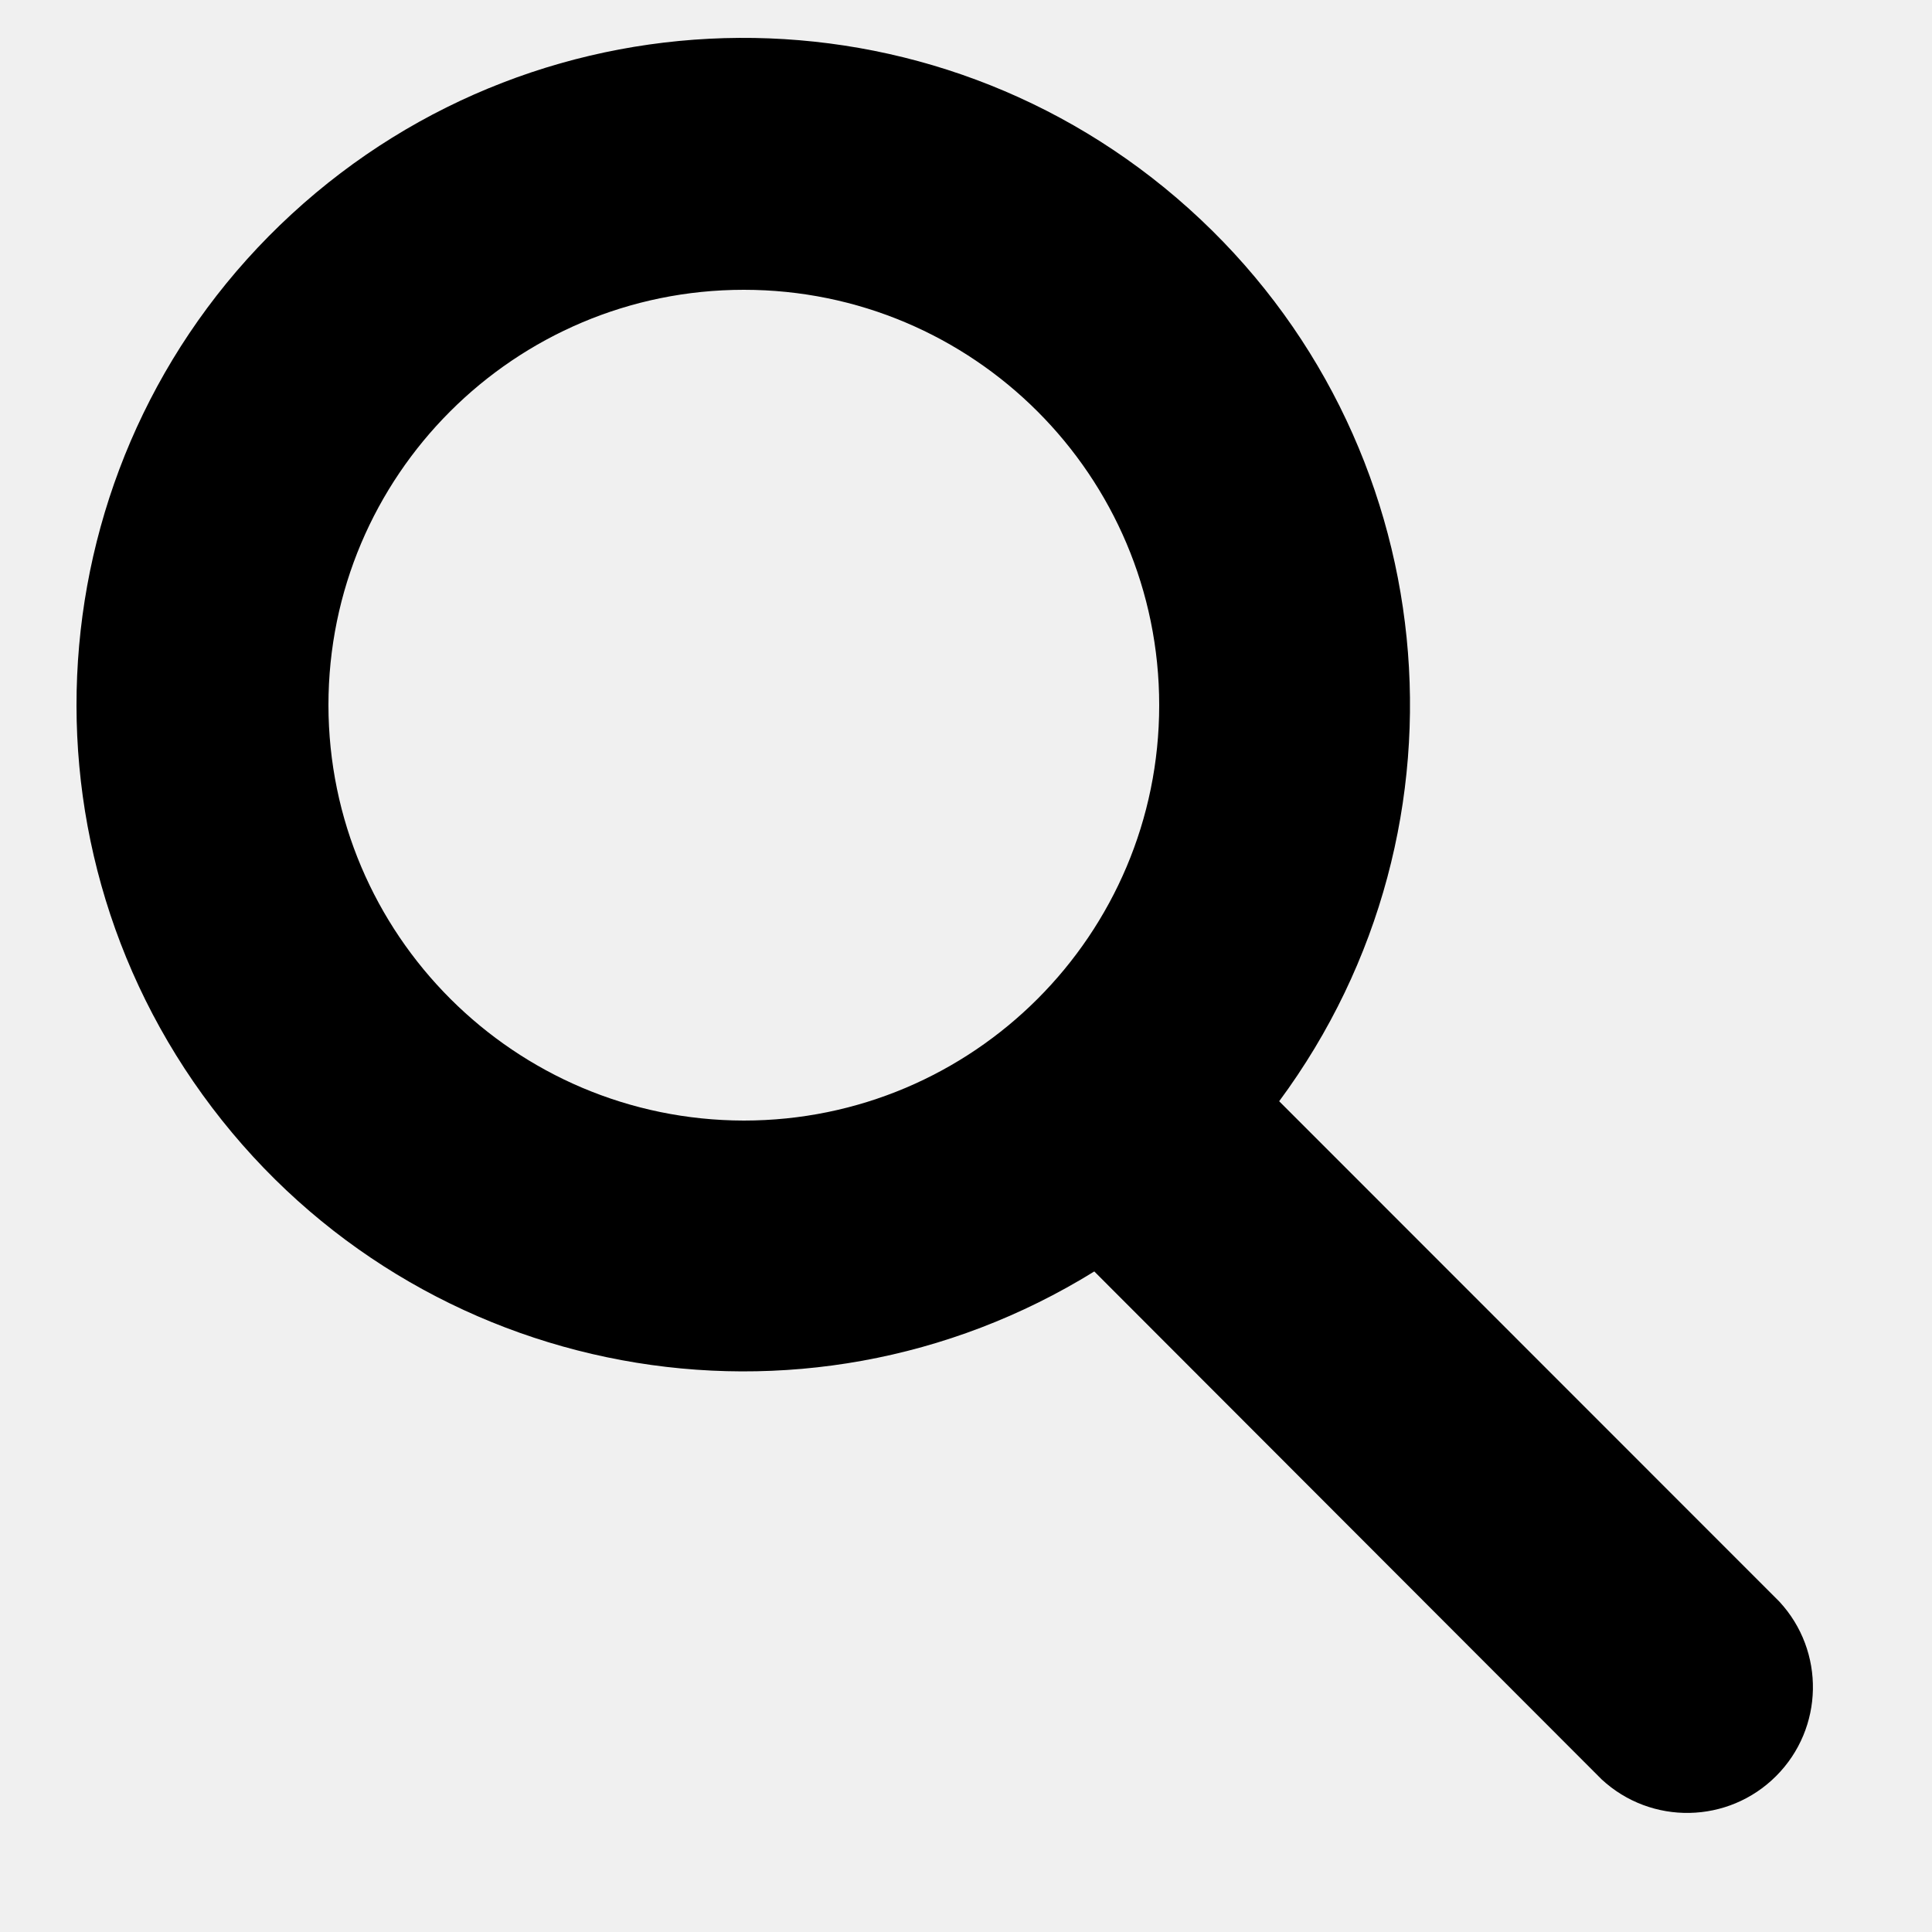
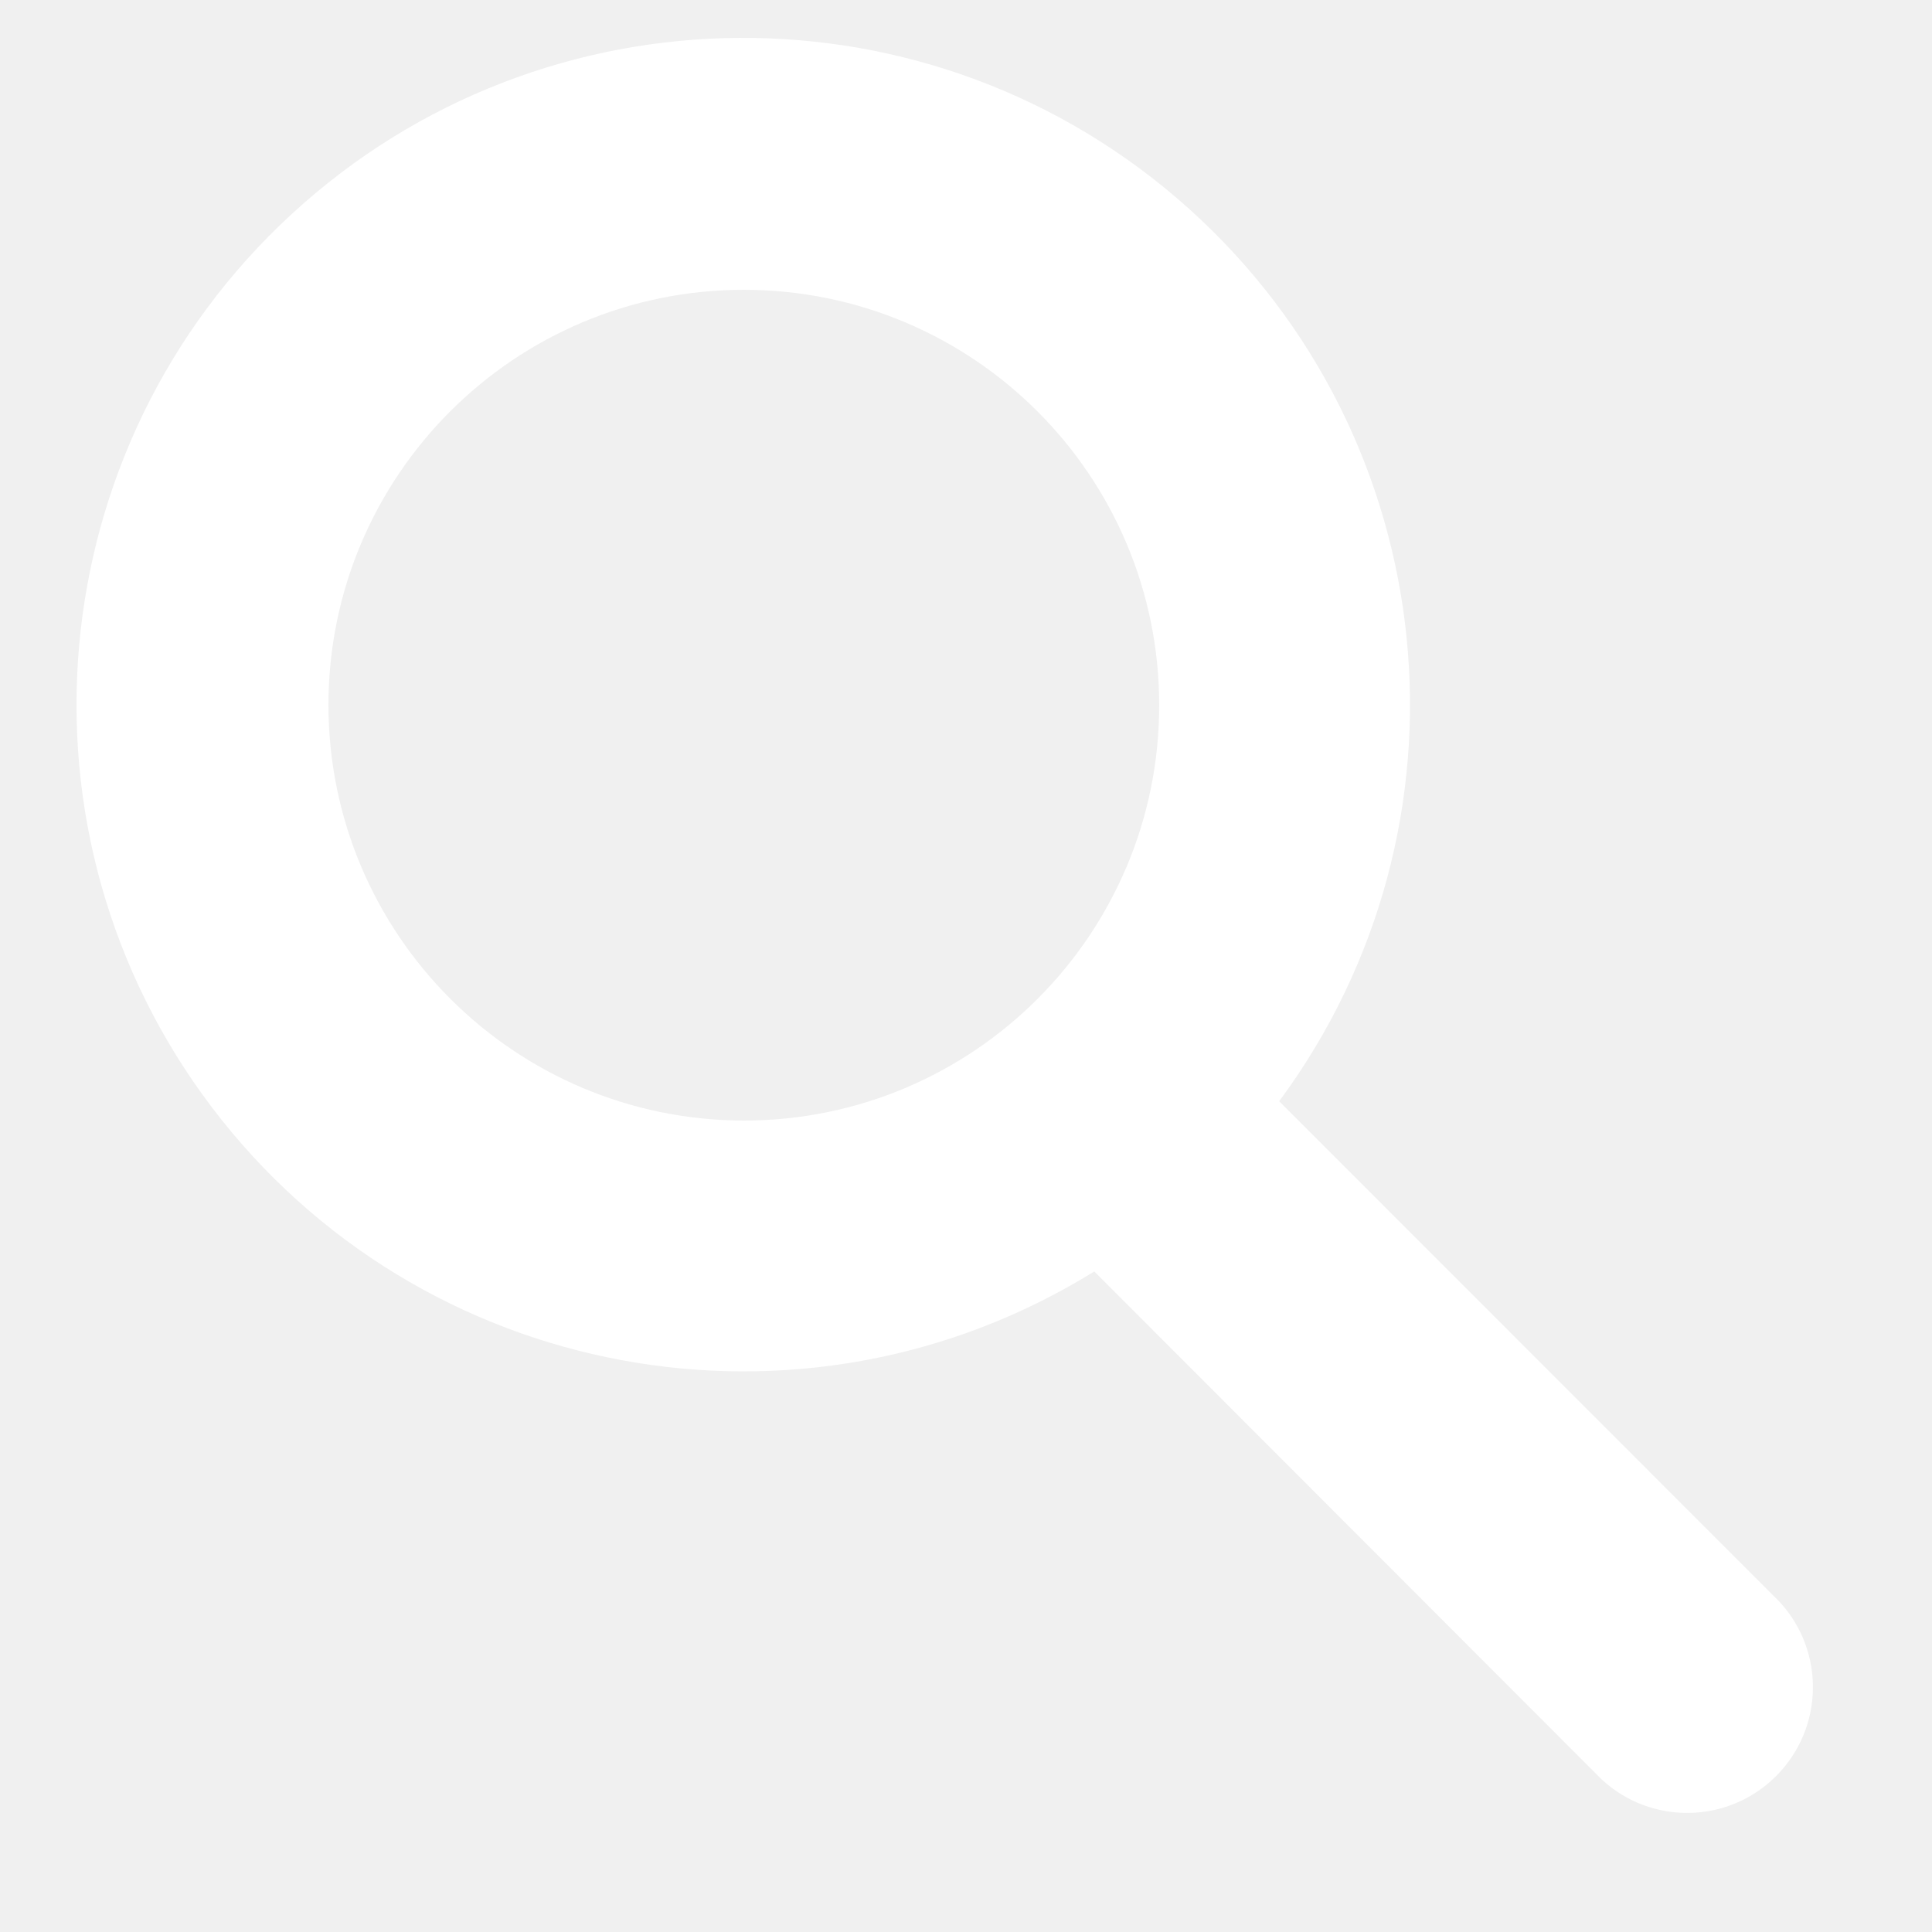
<svg xmlns="http://www.w3.org/2000/svg" viewBox="0 0 100 100">
-   <path d="M92.1,82.9,66.21,57a34.51,34.51,0,1,0-9.57,8.81L82.9,92.1a6.51,6.51,0,0,0,9.2-9.2ZM17,36.5A21.5,21.5,0,1,1,38.5,58,21.53,21.53,0,0,1,17,36.5Z" />
+   <path style="fill:#fff" d="M92.1,82.9,66.21,57a34.51,34.51,0,1,0-9.57,8.81L82.9,92.1a6.51,6.51,0,0,0,9.2-9.2ZM17,36.5A21.5,21.5,0,1,1,38.5,58,21.53,21.53,0,0,1,17,36.5Z" />
</svg>
